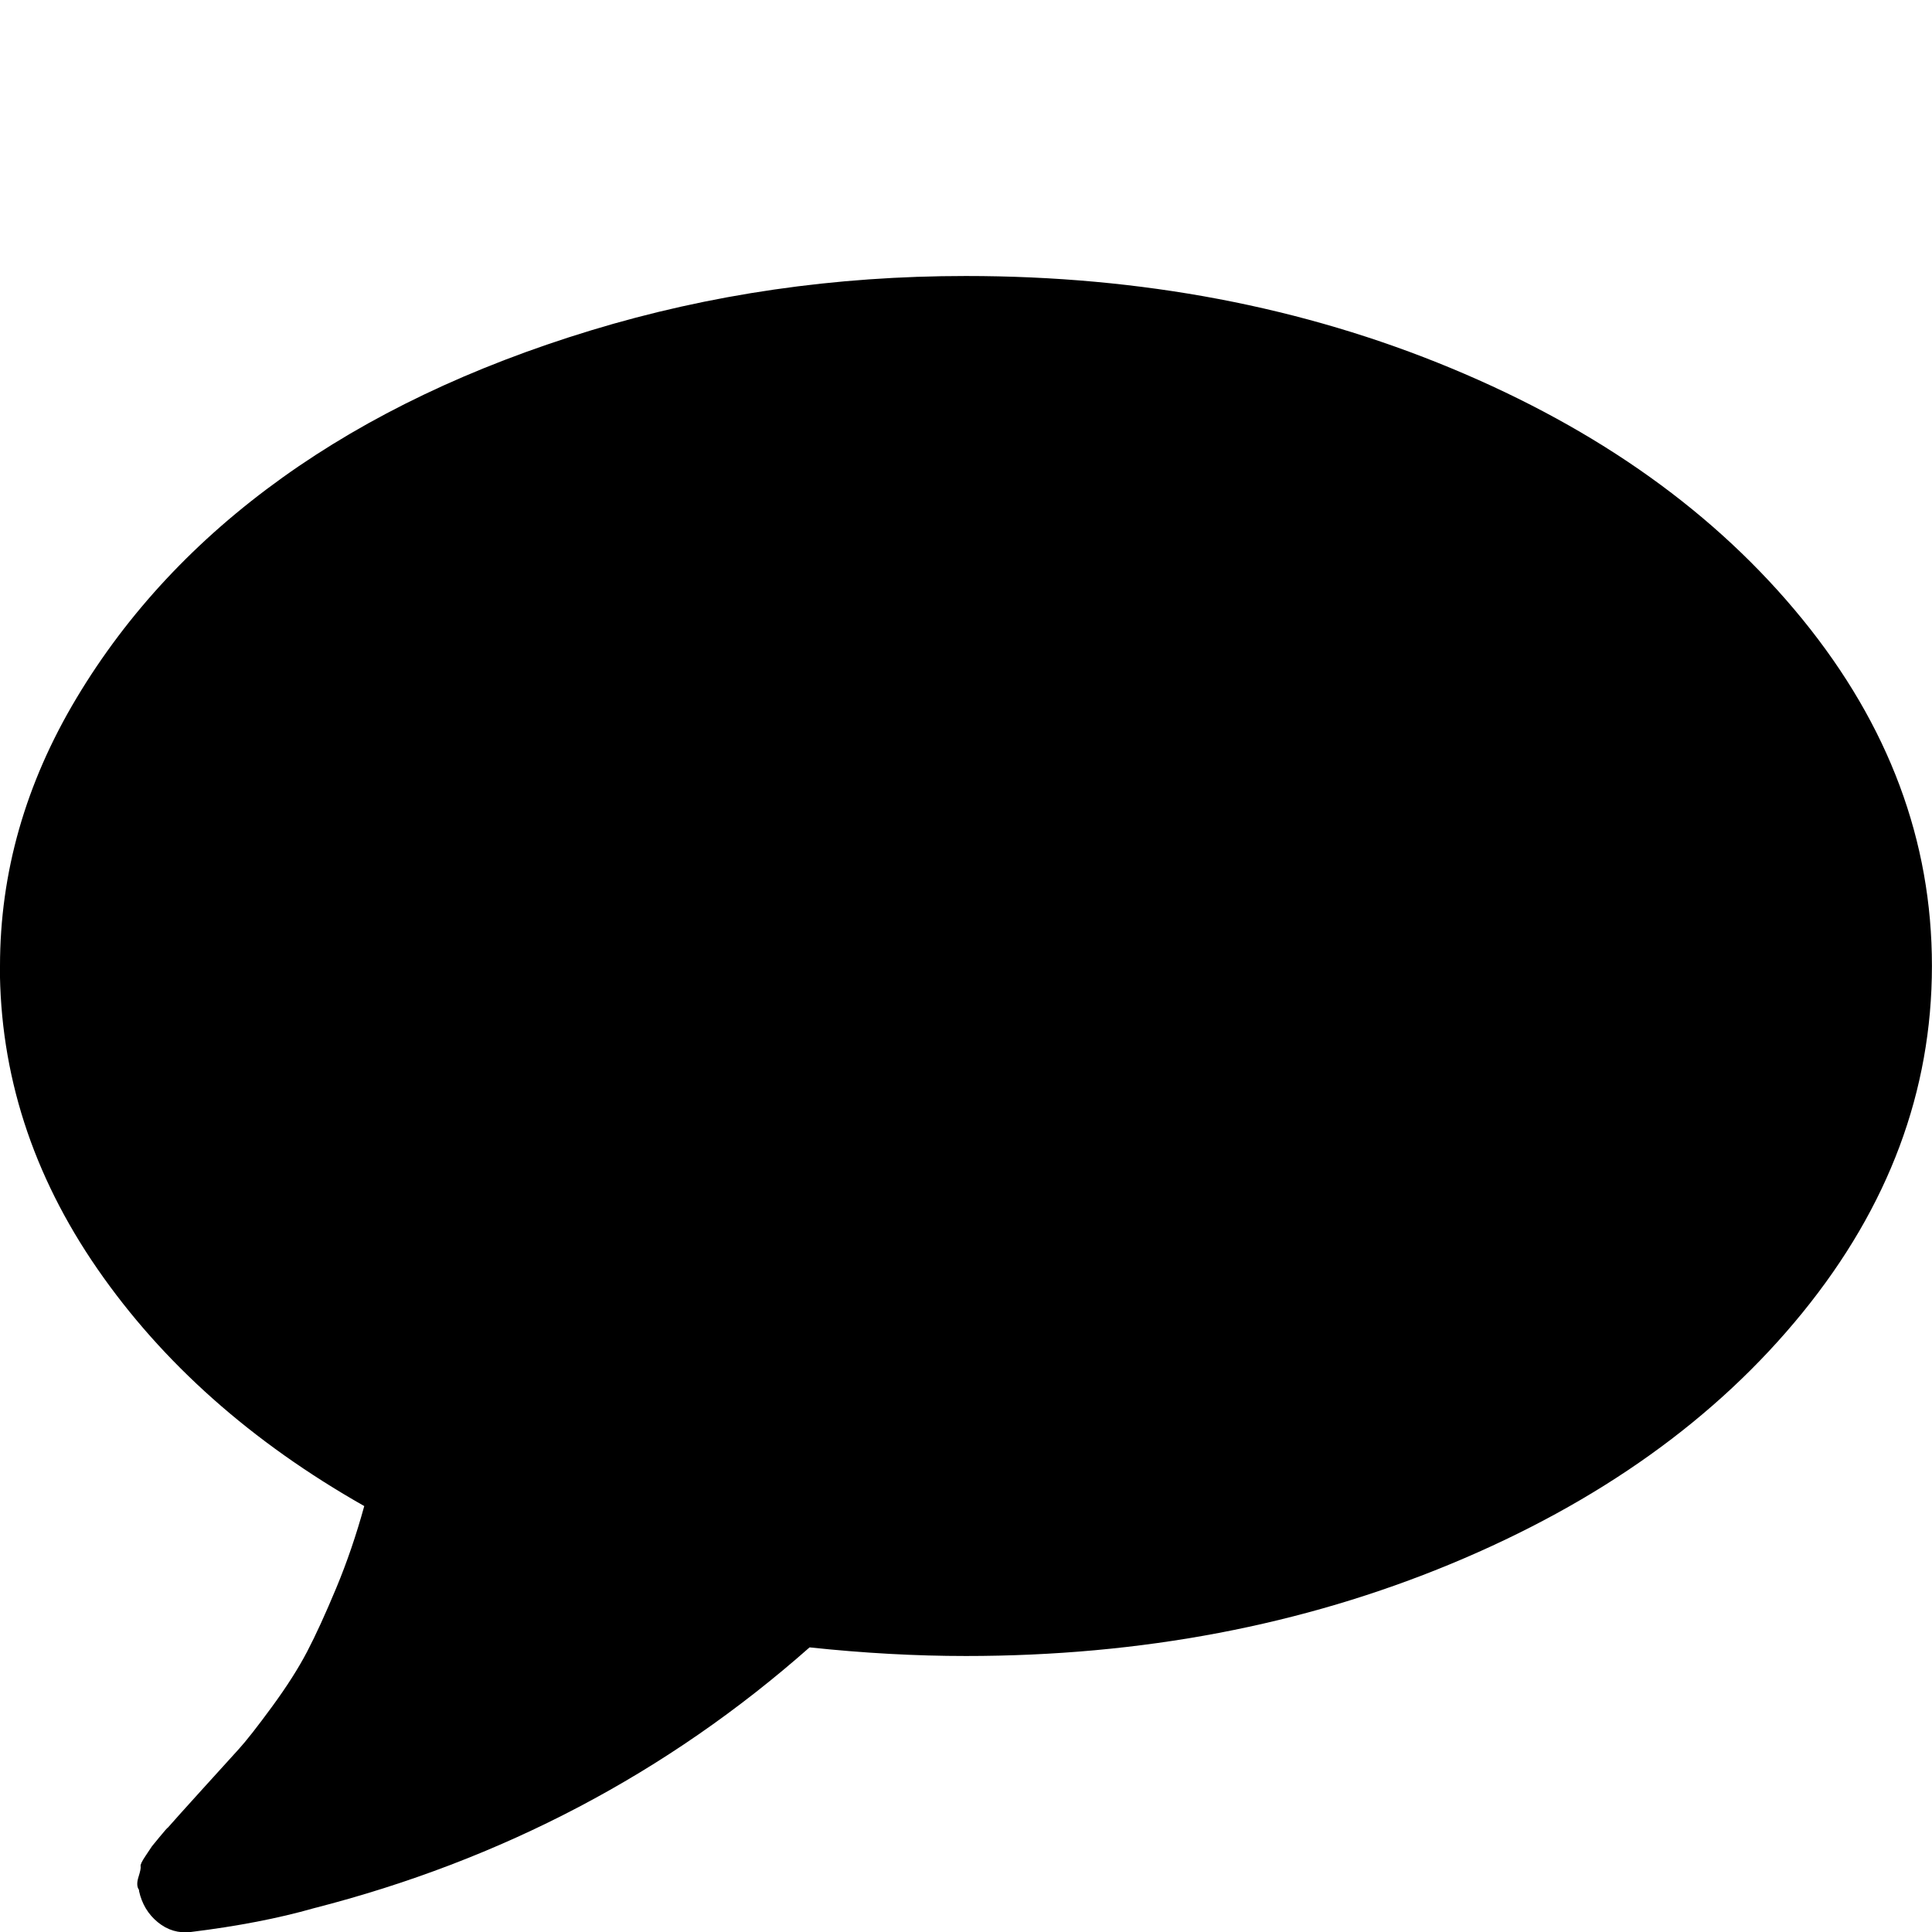
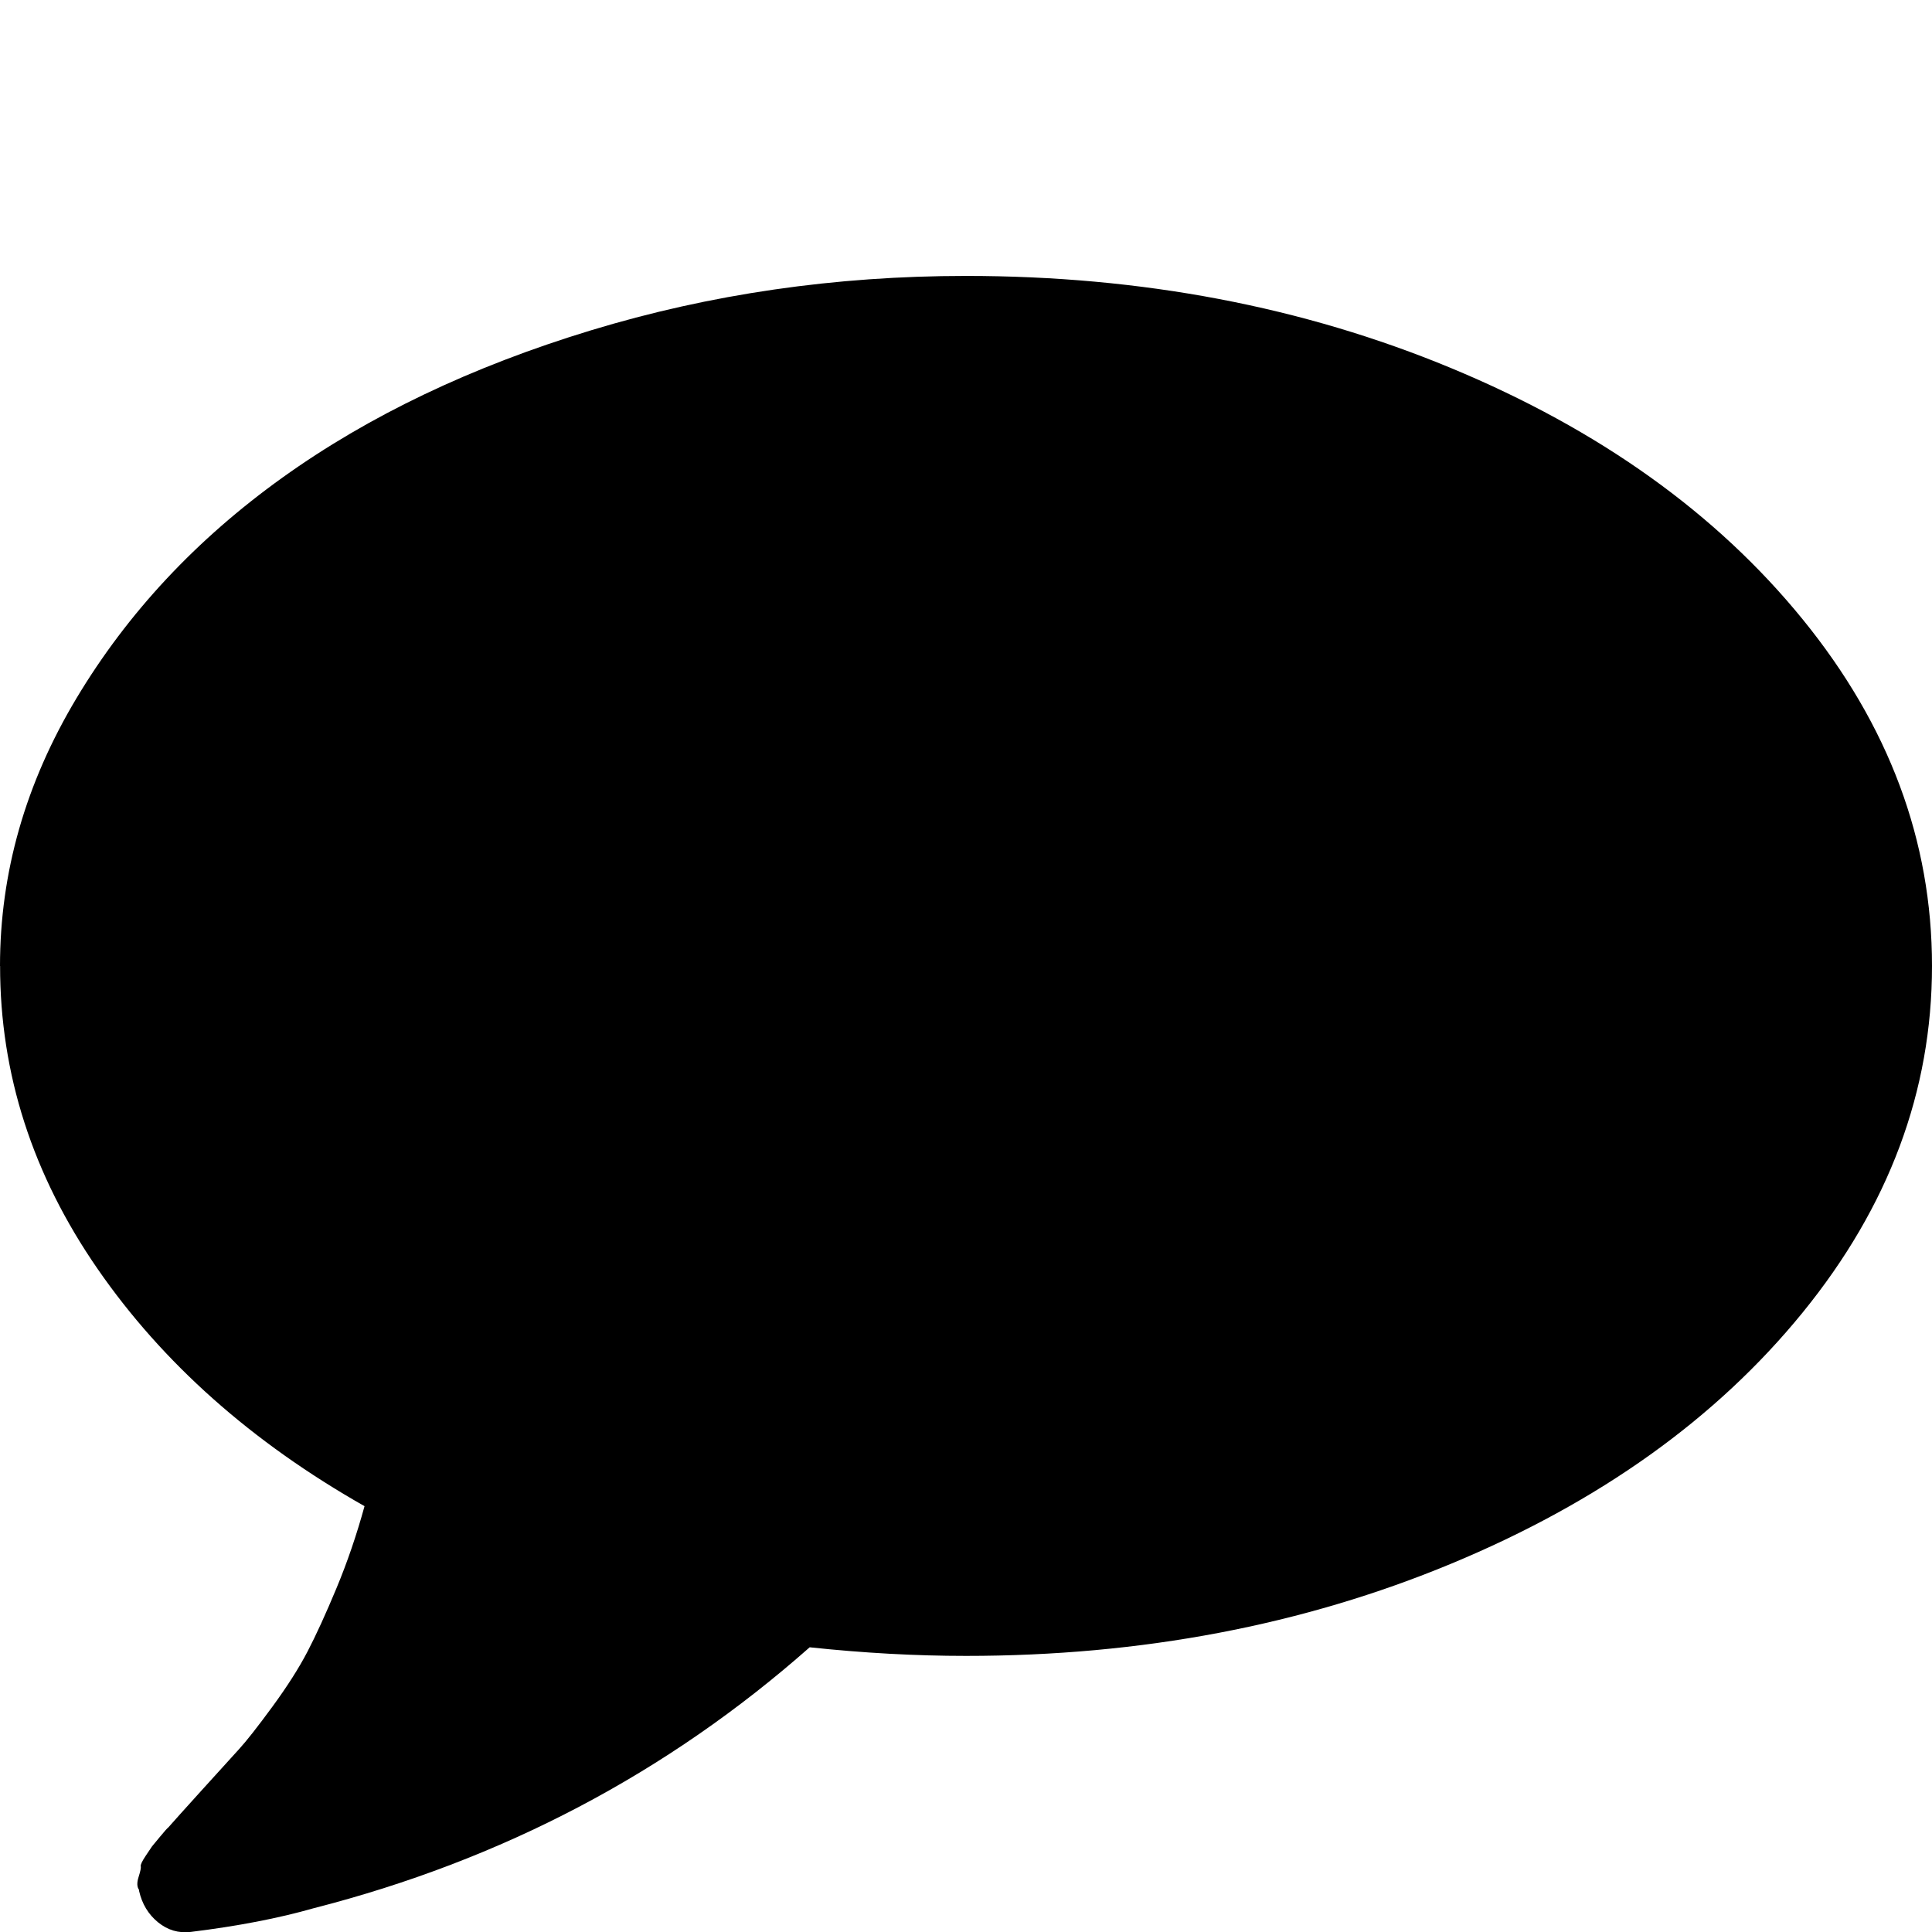
- <svg xmlns="http://www.w3.org/2000/svg" version="1.1" width="28" height="28" viewBox="0 0 28 28">
-   <path d="M0 14q0-2.031 1.109-3.883t2.984-3.195 4.469-2.133 5.437-0.789q3.813 0 7.031 1.336t5.094 3.641 1.875 5.023-1.875 5.023-5.094 3.641-7.031 1.336q-1.094 0-2.266-0.125-3.094 2.734-7.187 3.781-0.766 0.219-1.781 0.344-0.266 0.031-0.477-0.141t-0.273-0.453v-0.016q-0.047-0.063-0.008-0.187t0.031-0.156 0.070-0.148l0.094-0.141t0.109-0.133 0.125-0.141q0.109-0.125 0.484-0.539t0.539-0.594 0.484-0.617 0.508-0.797 0.422-0.922 0.406-1.188q-2.453-1.391-3.867-3.437t-1.414-4.391z" fill="#000000" />
+ <svg xmlns="http://www.w3.org/2000/svg" version="1.1" width="22" height="22" viewBox="0 0 22 22">
+   <path d="M0 11q0-1.596 0.872-3.051t2.345-2.511 3.511-1.676 4.272-0.62q2.996 0 5.525 1.050t4.002 2.86 1.473 3.947-1.473 3.947-4.002 2.86-5.525 1.050q-0.859 0-1.78-0.098-2.431 2.148-5.647 2.971-0.602 0.172-1.4 0.27-0.209 0.025-0.374-0.11t-0.215-0.356v-0.012q-0.037-0.049-0.006-0.147t0.025-0.123 0.055-0.117l0.074-0.11t0.086-0.104 0.098-0.11q0.086-0.098 0.381-0.424t0.424-0.467 0.381-0.485 0.399-0.626 0.331-0.724 0.319-0.933q-1.927-1.093-3.039-2.701t-1.111-3.45z" fill="#000000" />
</svg>
